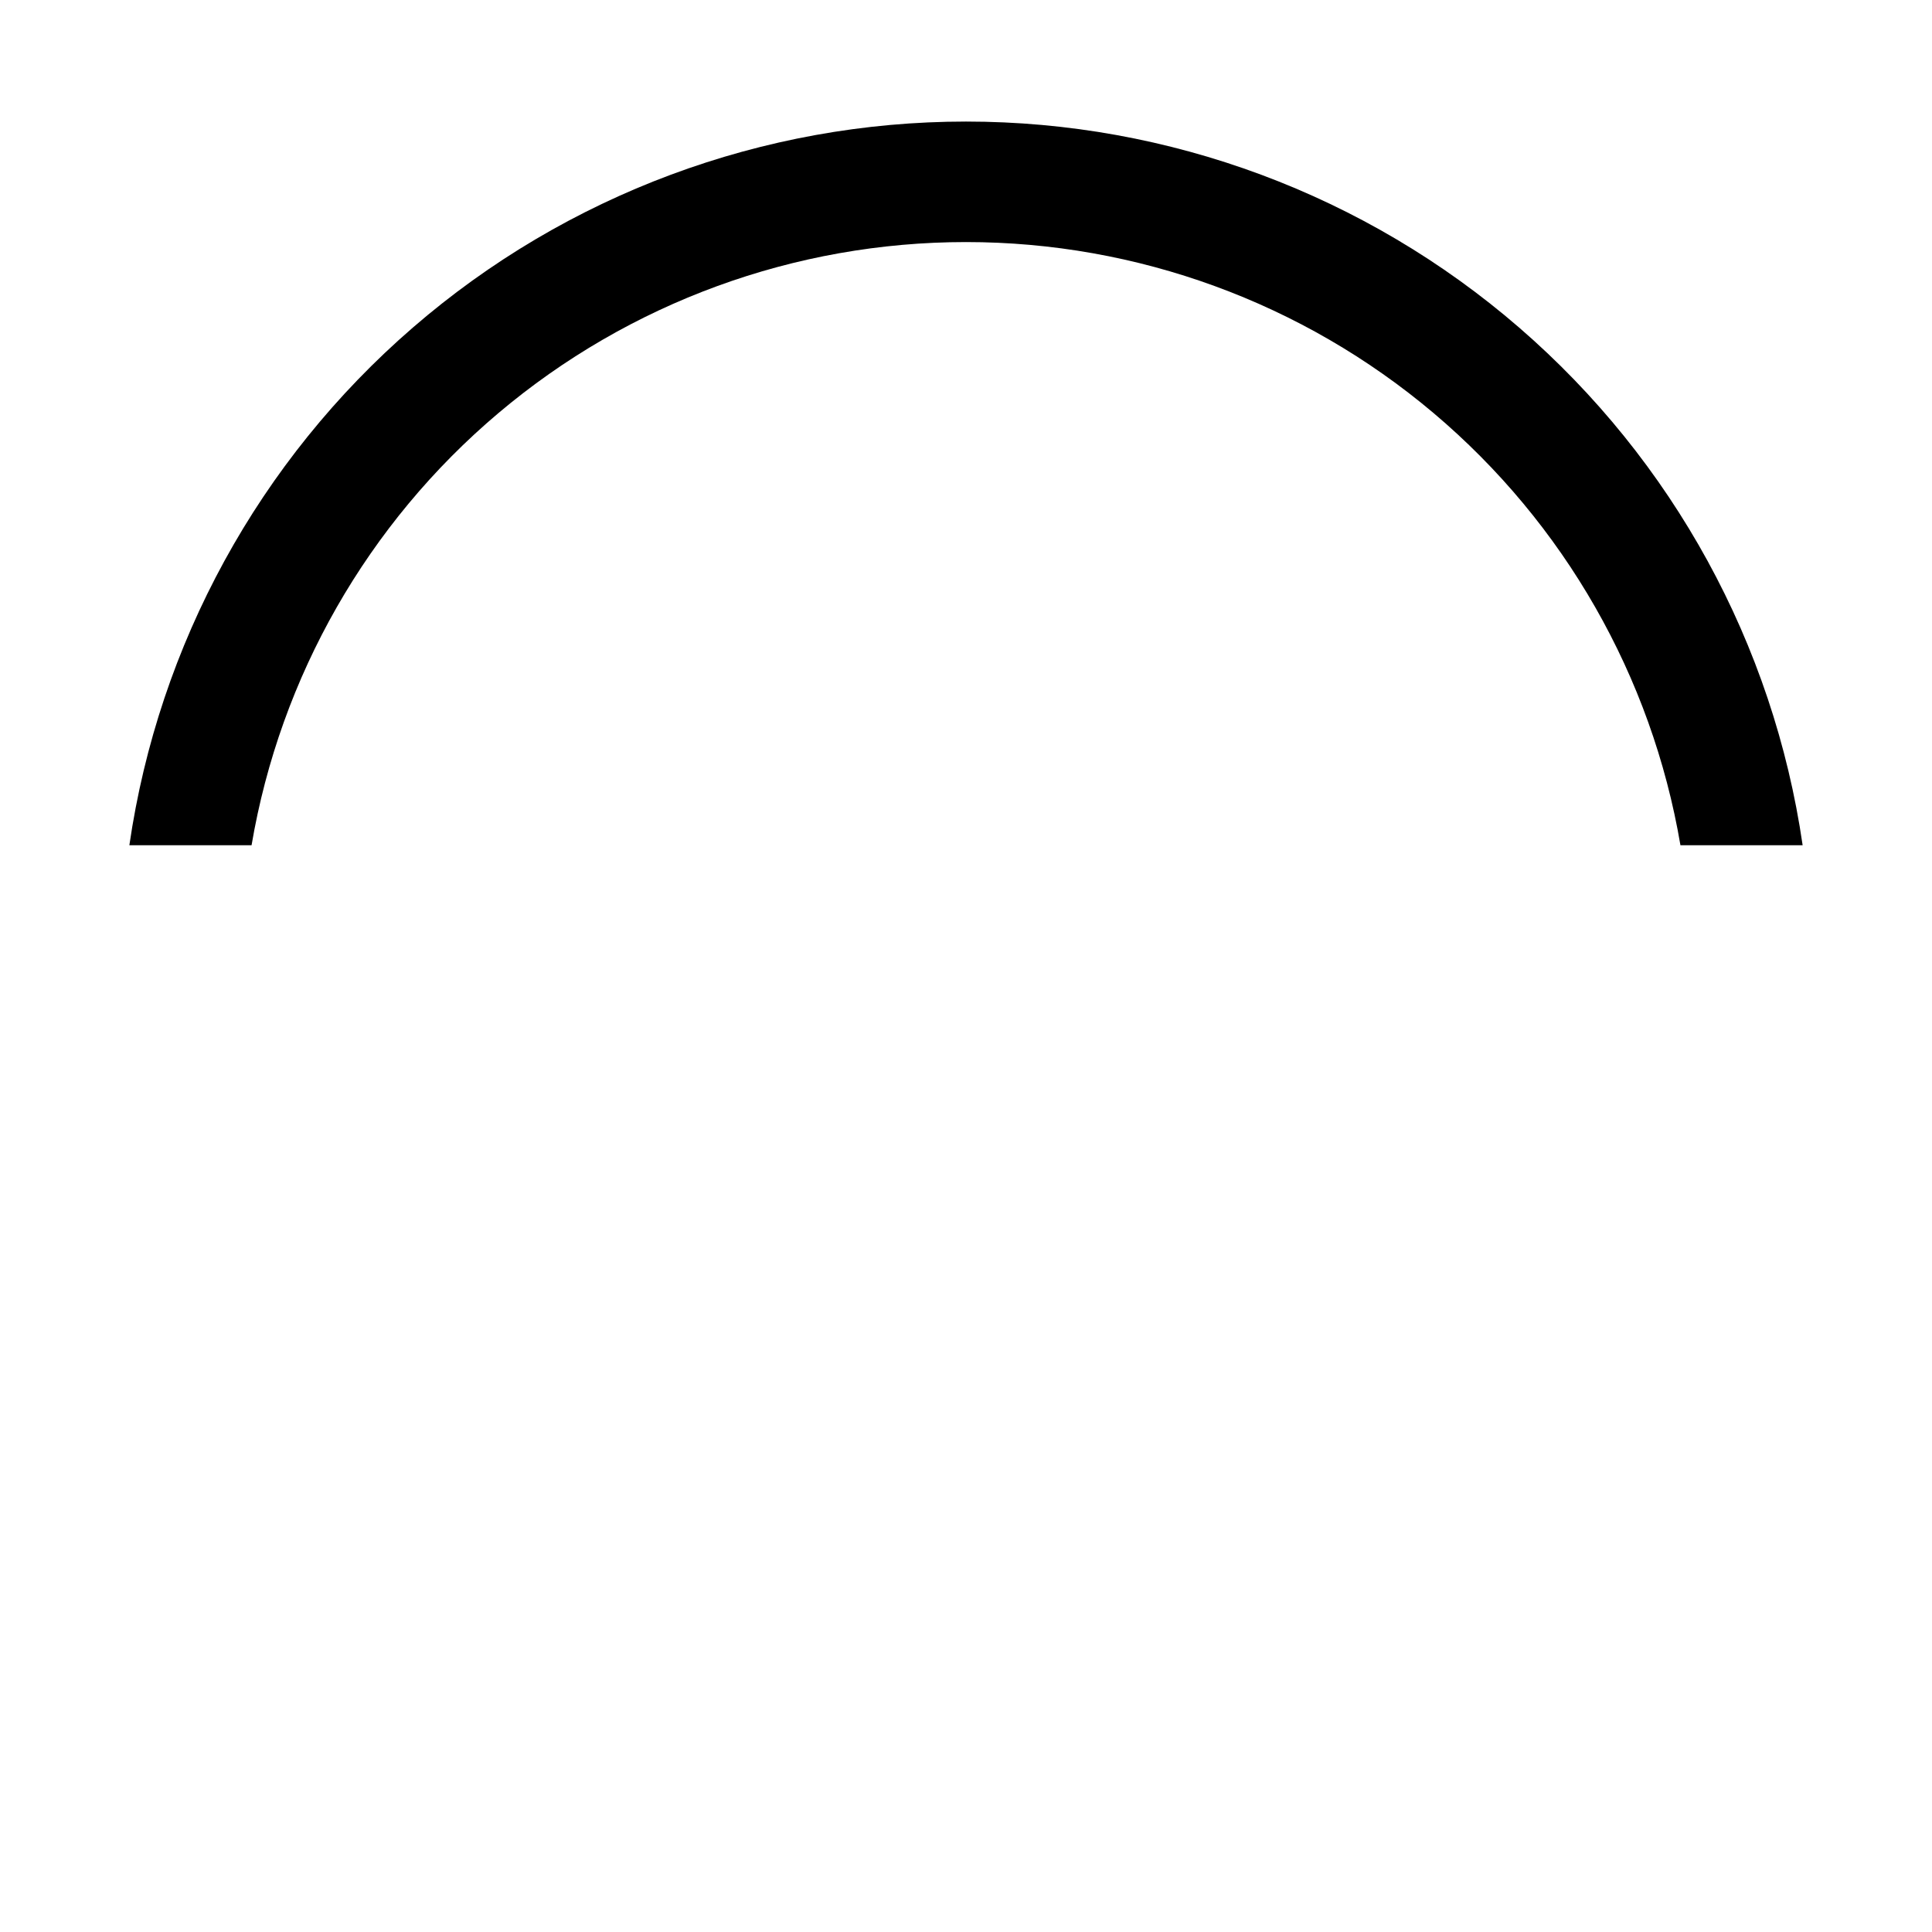
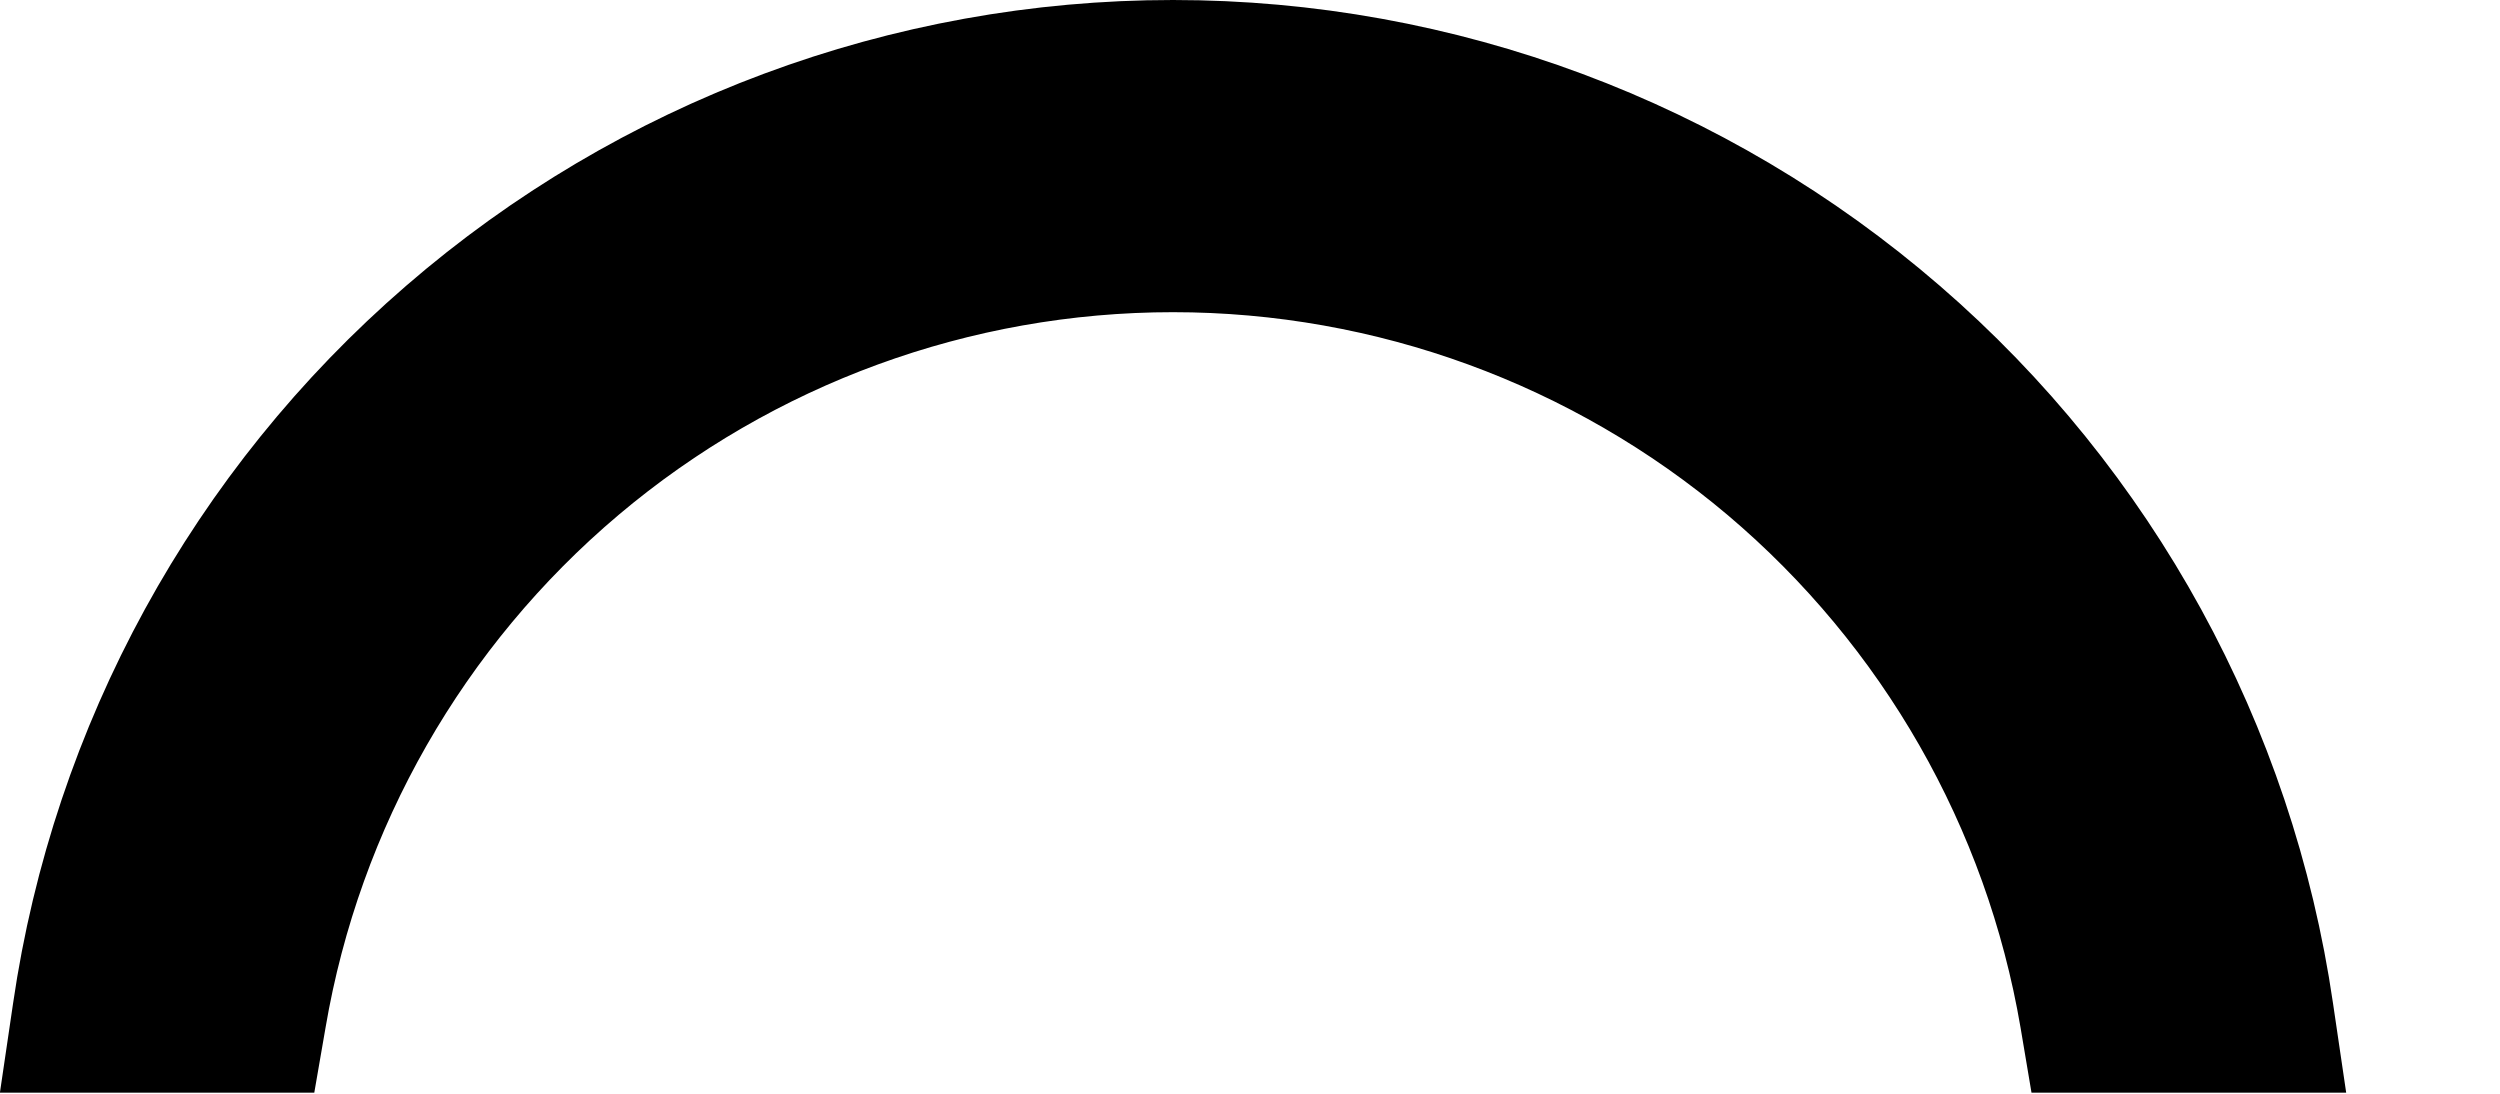
- <svg xmlns="http://www.w3.org/2000/svg" width="24" height="24" viewBox="0 0 24 24" fill="none">
-   <path fill-rule="evenodd" clip-rule="evenodd" d="M20.875 10.5C20.519 8.404 19.432 6.502 17.808 5.131C16.183 3.759 14.126 3.007 12 3.007C9.874 3.007 7.817 3.759 6.192 5.131C4.568 6.502 3.481 8.404 3.125 10.5H1.607C1.97 8.003 3.22 5.72 5.129 4.069C7.037 2.418 9.477 1.51 12 1.51C14.524 1.51 16.963 2.418 18.871 4.069C20.78 5.72 22.03 8.003 22.393 10.5H20.875Z" fill="currentColor" />
+ <svg xmlns="http://www.w3.org/2000/svg" width="16" height="7" viewBox="0 0 16 7" fill="none">
+   <path d="M7.507 0.25C9.249 0.25 10.933 0.878 12.251 2.018C13.569 3.157 14.433 4.734 14.684 6.458L14.726 6.743H13.213L13.178 6.535C12.95 5.196 12.255 3.982 11.218 3.105C10.18 2.229 8.865 1.748 7.507 1.748C6.149 1.748 4.835 2.229 3.797 3.105C2.759 3.982 2.065 5.196 1.837 6.535L1.801 6.743H0.289L0.331 6.458C0.582 4.734 1.445 3.157 2.763 2.018C4.08 0.878 5.765 0.25 7.507 0.25Z" fill="currentColor" stroke="currentColor" stroke-width="0.5" />
</svg>
